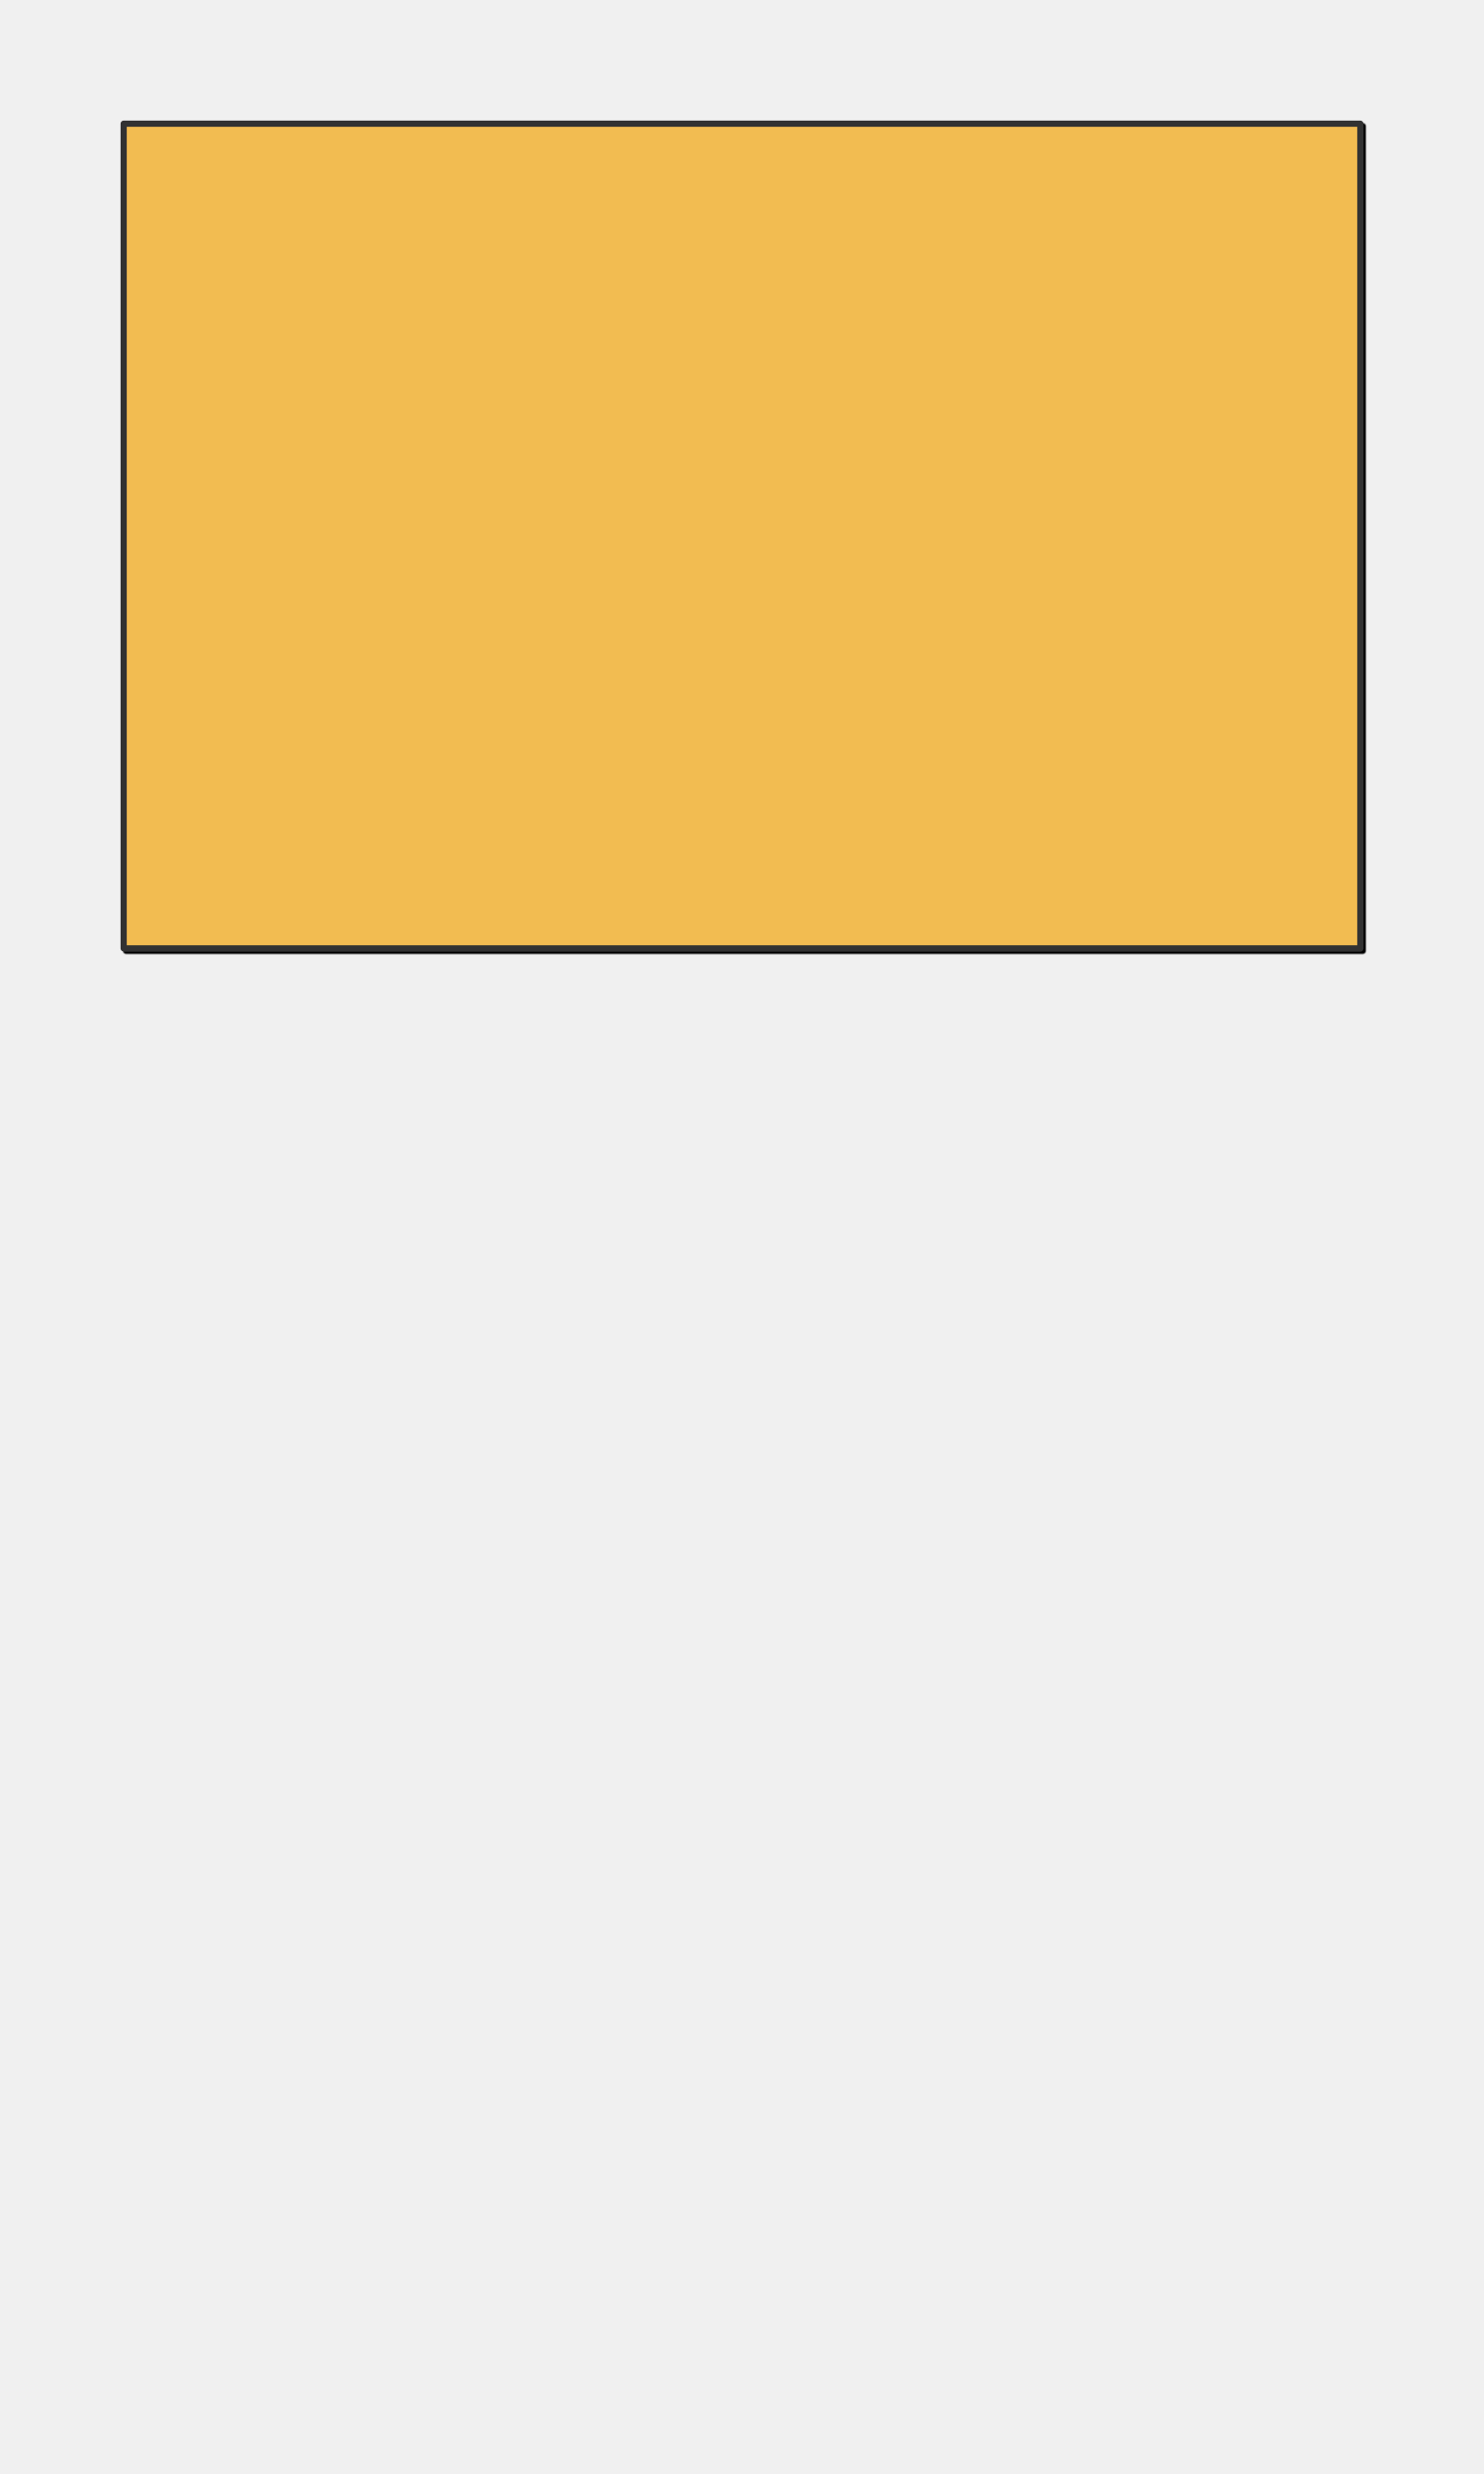
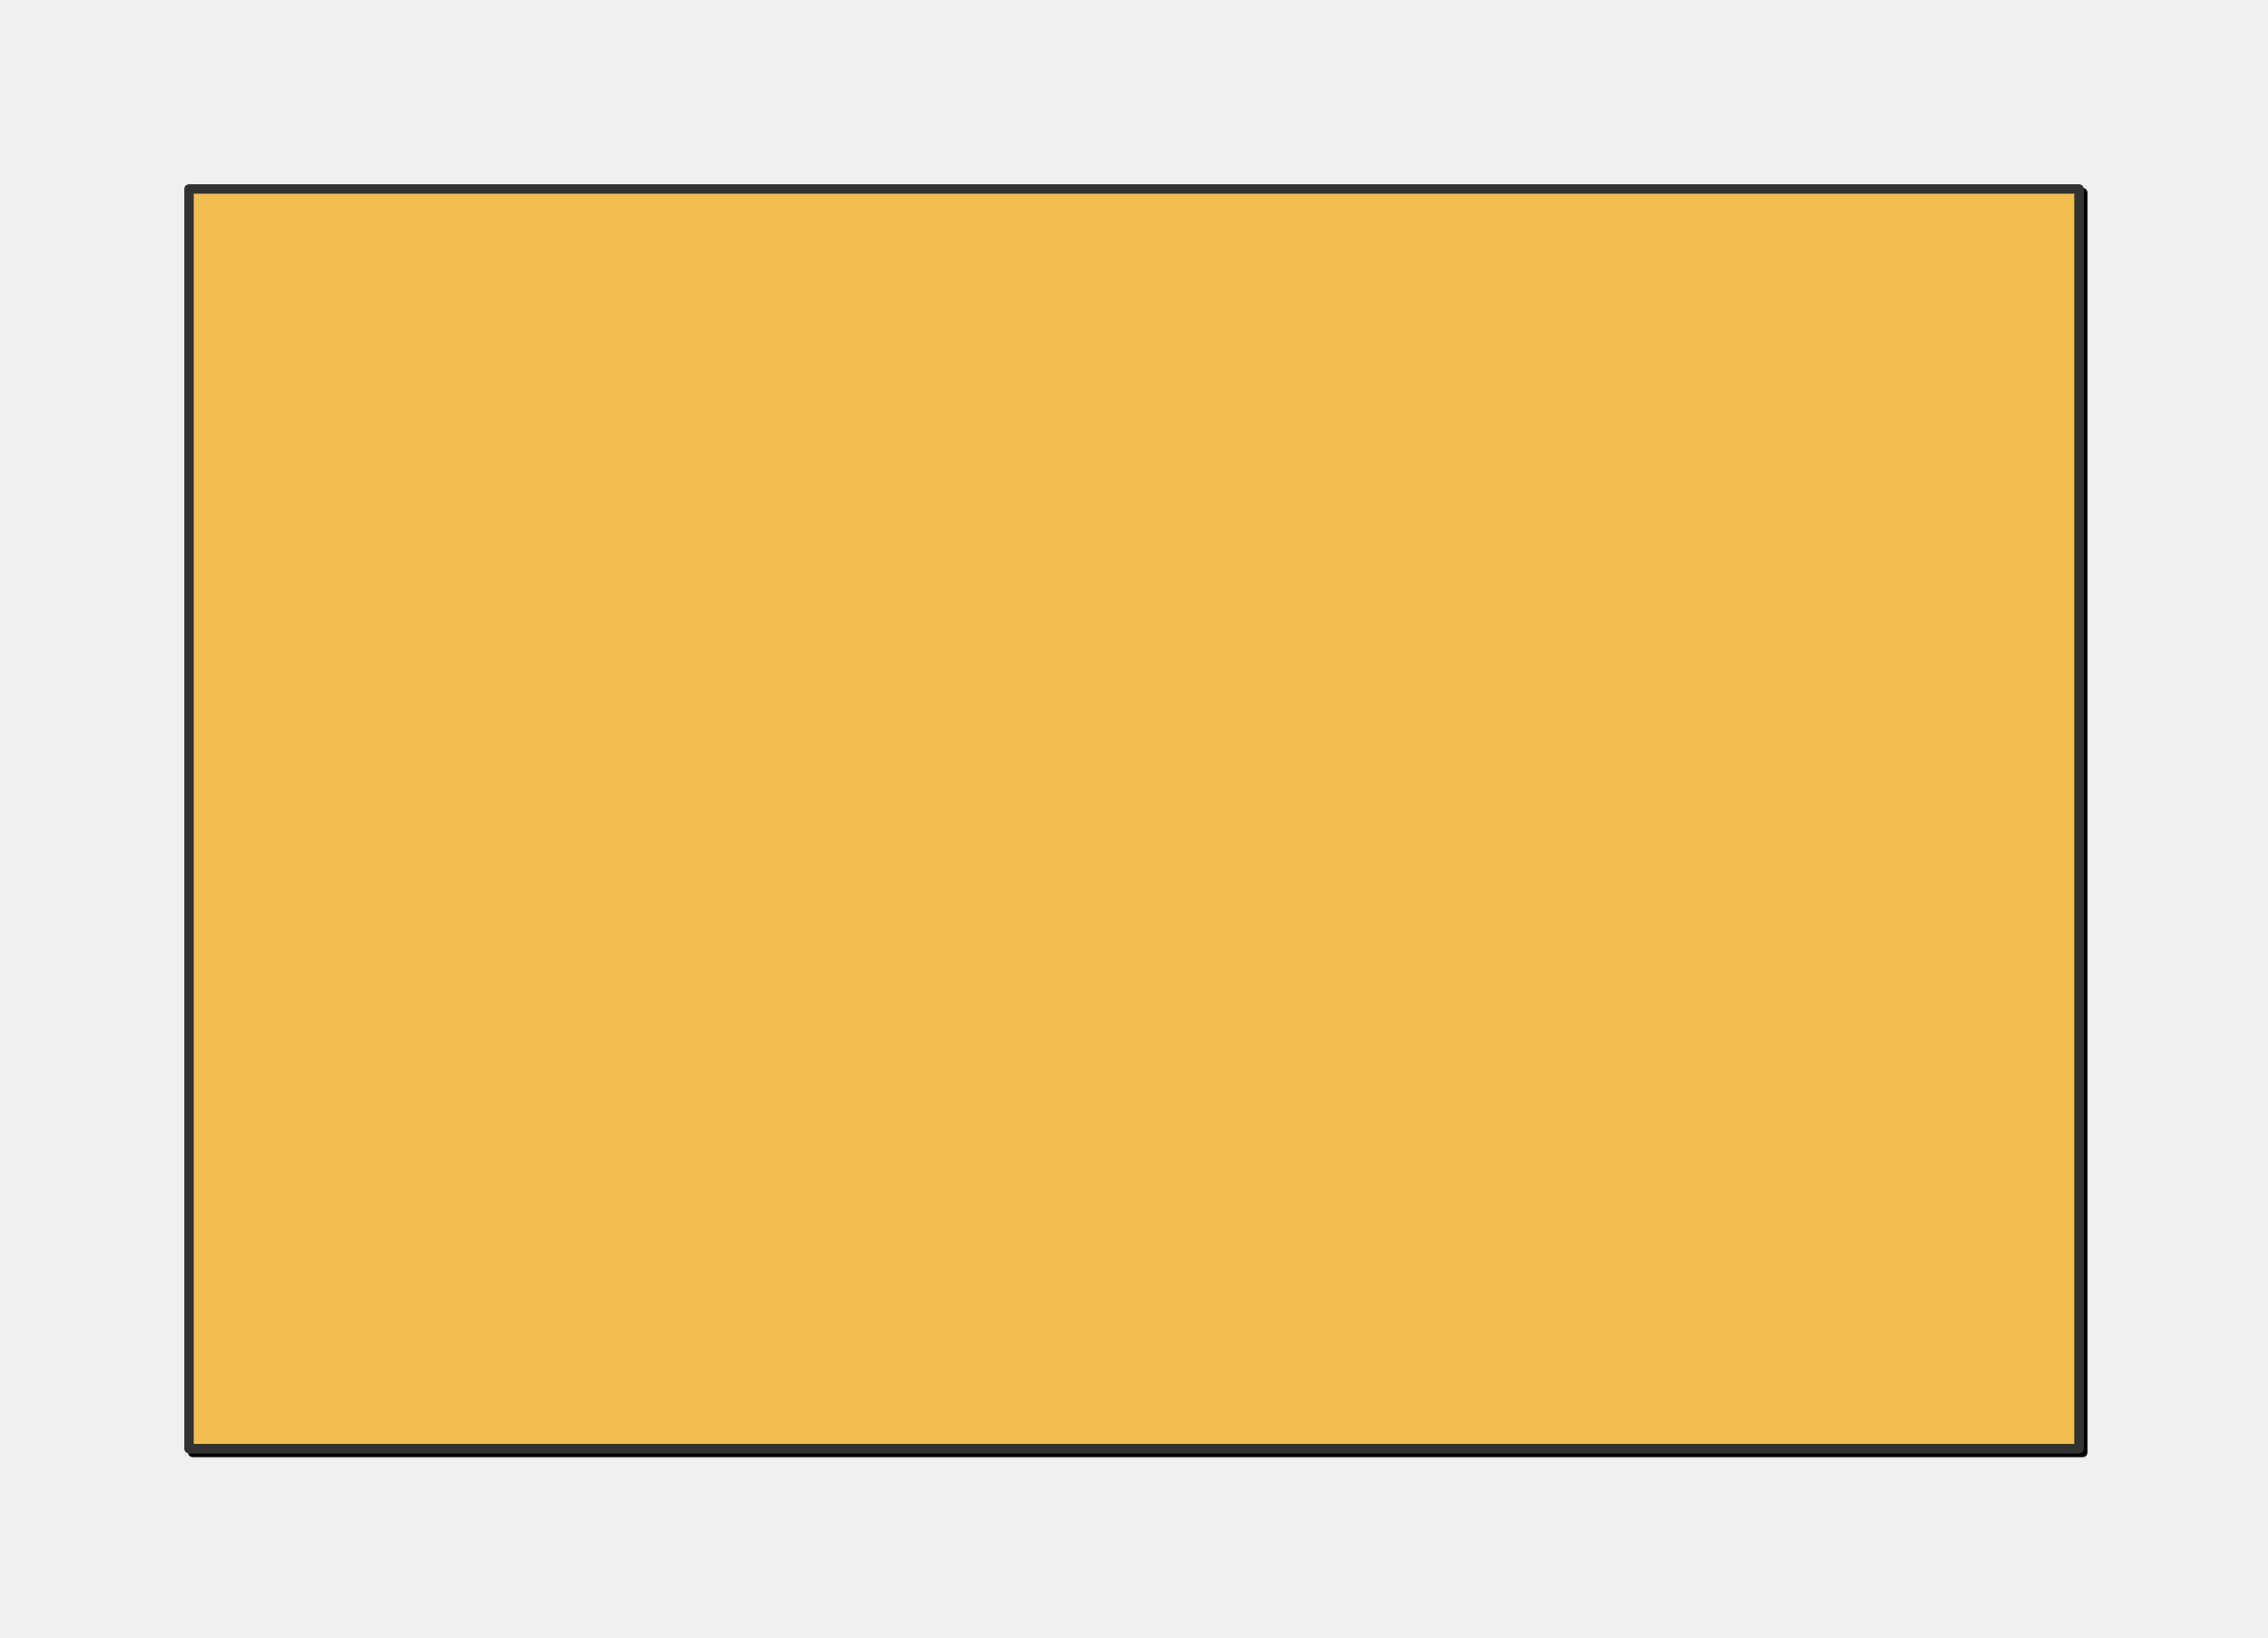
- <svg xmlns="http://www.w3.org/2000/svg" preserveAspectRatio="xMidYMin slice" viewBox="0 0 120 200">
+ <svg xmlns="http://www.w3.org/2000/svg" preserveAspectRatio="xMidYMin slice" viewBox="0 0 120 86.667">
  <g filter="url(#a)" transform="translate(10 10)">
    <defs>
      <filter height="200%" id="a" width="200%" x="-20%" y="-20%">
        <feOffset dx=".2" dy=".2" in="SourceAlpha" result="offsetOut" />
        <feGaussianBlur in="offsetOut" result="blurOut" />
        <feBlend in2="blurOut" in="SourceGraphic" />
      </filter>
    </defs>
    <defs>
      <clipPath id="b">
        <path d="M0 0h100v66.667H0z" fill="#fff" />
      </clipPath>
    </defs>
    <g clip-path="url(#b)">
      <path d="M0 0h100v66.667H0z" fill="#f0f0f0" />
      <path fill="#f2bc51" d="M-500-500H600V600H-500z" style="pointer-events:visiblePainted;cursor:pointer" />
    </g>
    <path d="M0 0h100v66.667H0z" fill="none" stroke-linecap="round" stroke-linejoin="round" stroke-width=".5" stroke="#333" />
  </g>
</svg>
